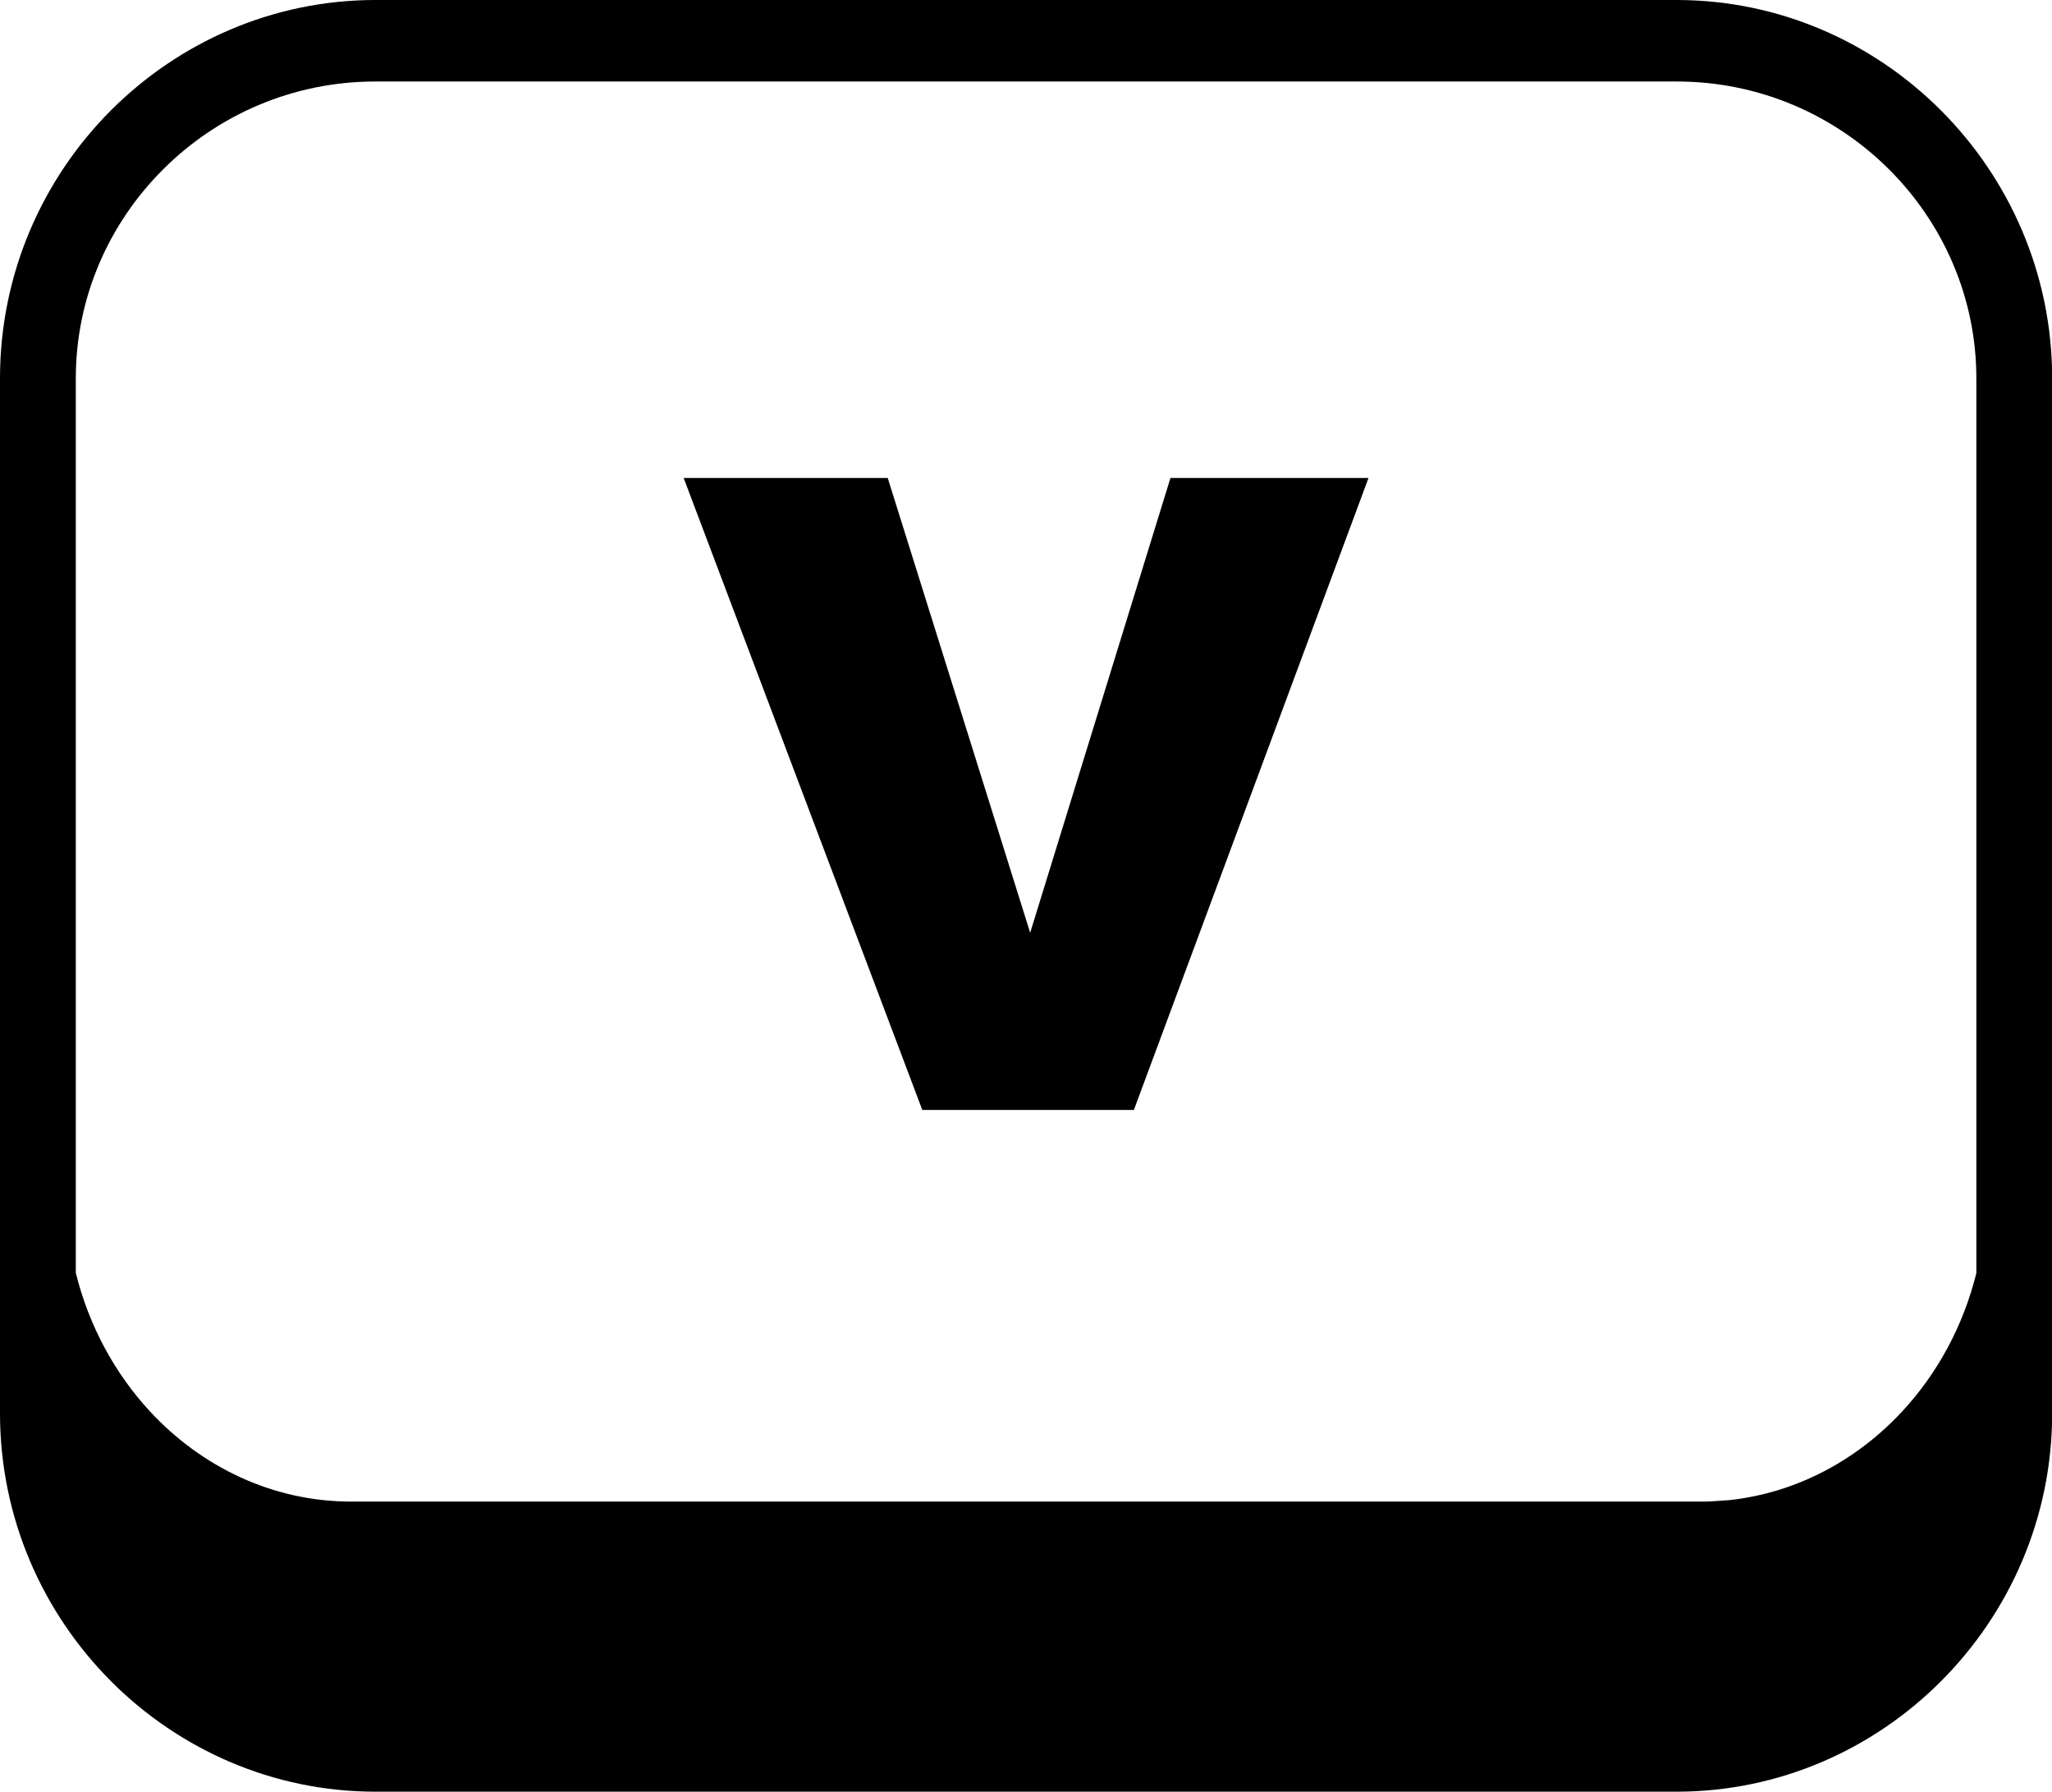
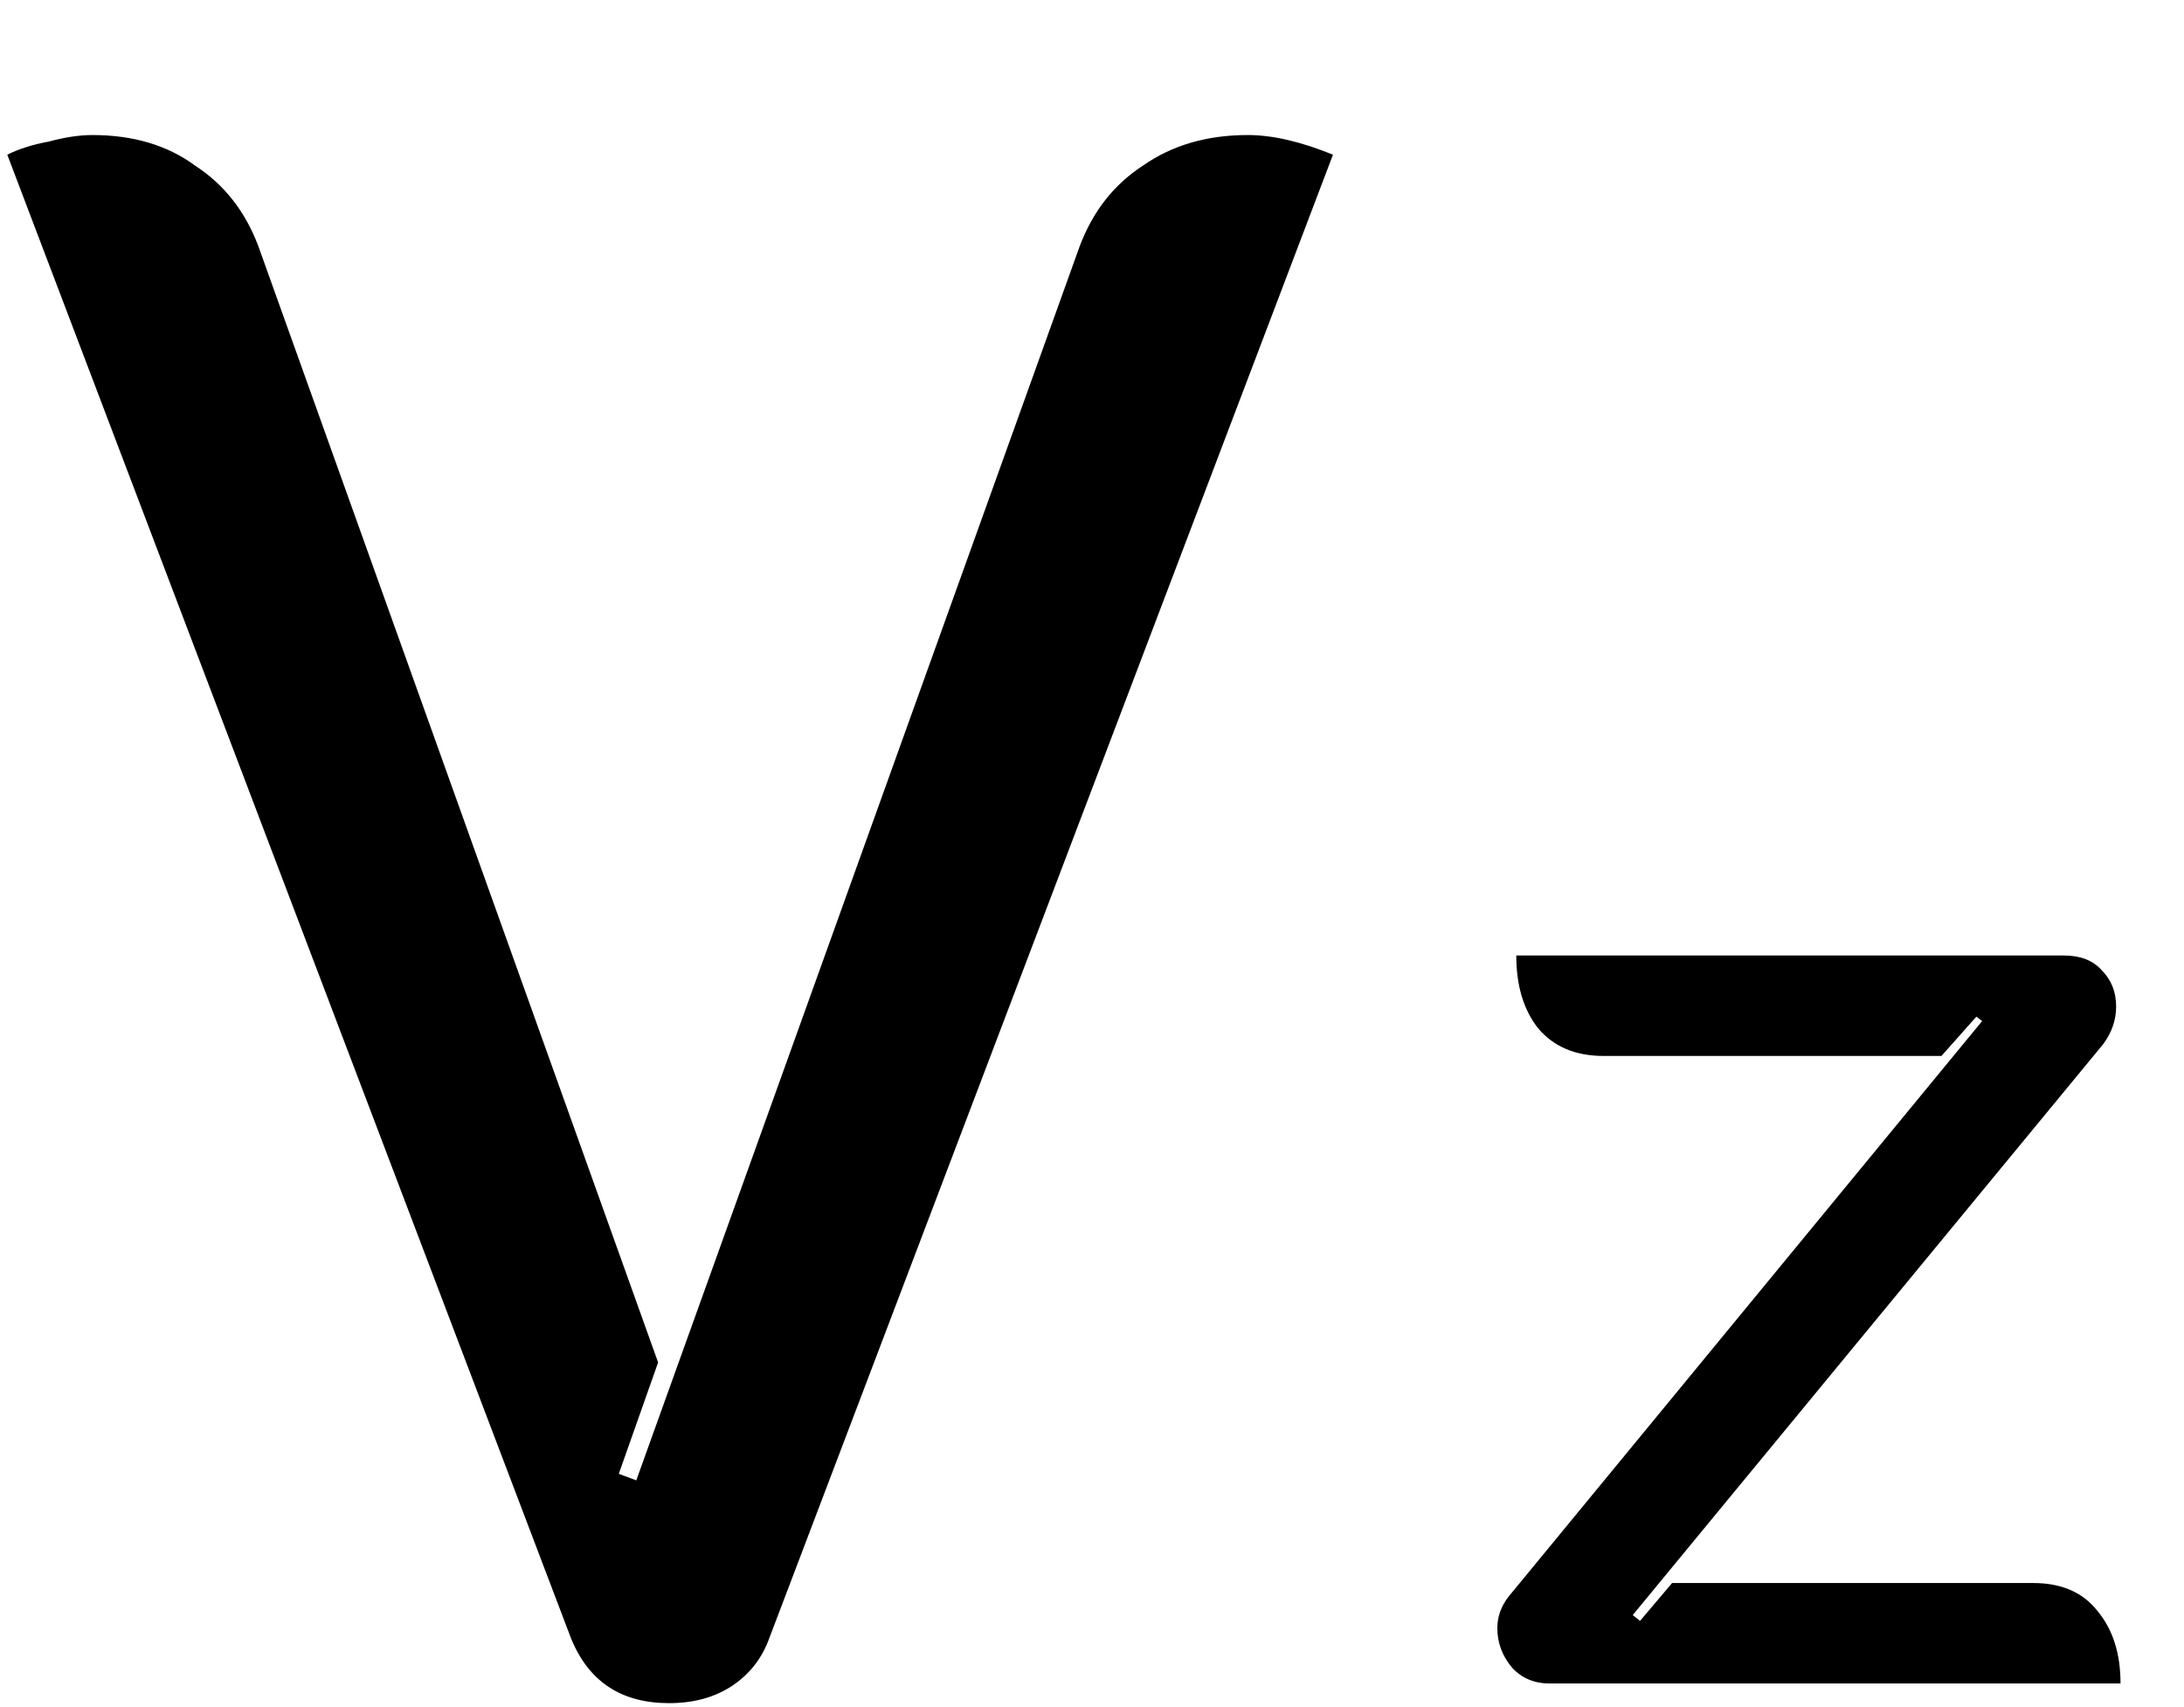
- <svg xmlns="http://www.w3.org/2000/svg" version="1.1" id="Layer_1" x="0px" y="0px" viewBox="0 0 122.88 107.27" style="enable-background:new 0 0 122.88 107.27" xml:space="preserve">
-   <g>
-     <path d="M22.48,0h77.92c6.15,0,11.75,2.53,15.82,6.6c4.11,4.11,6.67,9.8,6.67,16.06v61.96c0,6.26-2.55,11.94-6.67,16.06 c-4.07,4.07-9.67,6.6-15.82,6.6H22.48c-6.15,0-11.75-2.53-15.82-6.6C2.55,96.56,0,90.88,0,84.62V22.65 c0-6.26,2.55-11.95,6.66-16.06C10.73,2.53,16.33,0,22.48,0L22.48,0z M40.94,28.62h12.22l8.53,27.23l8.4-27.23h11.86L67.9,66.46 H55.23L40.94,28.62L40.94,28.62z M4.54,76.22c0.79,3.18,2.34,6.02,4.44,8.29c3.09,3.33,7.35,5.4,12.05,5.4h80.83 c0.19,0,0.38,0,0.57-0.01l1.15-0.08c4.01-0.44,7.62-2.39,10.33-5.31c2.1-2.26,3.65-5.1,4.44-8.28V22.65c0-4.85-2-9.28-5.21-12.49 c-3.26-3.26-7.76-5.28-12.73-5.28H22.48c-4.97,0-9.48,2.02-12.73,5.28c-3.22,3.22-5.21,7.64-5.21,12.49V76.22L4.54,76.22z" />
-   </g>
+ <svg xmlns="http://www.w3.org/2000/svg" width="96" height="75" viewBox="0 0 96 75" fill="none">
+   <path d="M29.408 74.864C27.296 74.864 25.856 73.904 25.088 71.984L0.32 6.8C0.832 6.544 1.44 6.352 2.144 6.224C2.848 6.032 3.488 5.936 4.064 5.936C5.856 5.936 7.36 6.384 8.576 7.28C9.856 8.112 10.784 9.296 11.36 10.832L28.928 59.888L27.2 64.784L27.968 65.072L47.456 10.832C48.032 9.296 48.96 8.112 50.24 7.28C51.52 6.384 53.056 5.936 54.848 5.936C55.936 5.936 57.184 6.224 58.592 6.8L33.824 71.984C33.504 72.88 32.96 73.584 32.192 74.096C31.424 74.608 30.496 74.864 29.408 74.864ZM68.121 74C67.439 74 66.884 73.765 66.457 73.296C66.031 72.784 65.817 72.208 65.817 71.568C65.817 71.056 65.988 70.587 66.329 70.16L87.129 44.88L86.874 44.688L85.338 46.416H70.49C69.252 46.416 68.292 46.011 67.609 45.2C66.969 44.389 66.65 43.323 66.65 42H90.713C91.439 42 91.993 42.213 92.377 42.64C92.804 43.067 93.017 43.6 93.017 44.24C93.017 44.837 92.826 45.392 92.442 45.904L71.769 70.992L72.09 71.248L73.498 69.584H89.37C90.607 69.584 91.546 69.989 92.186 70.8C92.868 71.611 93.21 72.677 93.21 74H68.121Z" fill="black" />
</svg>
